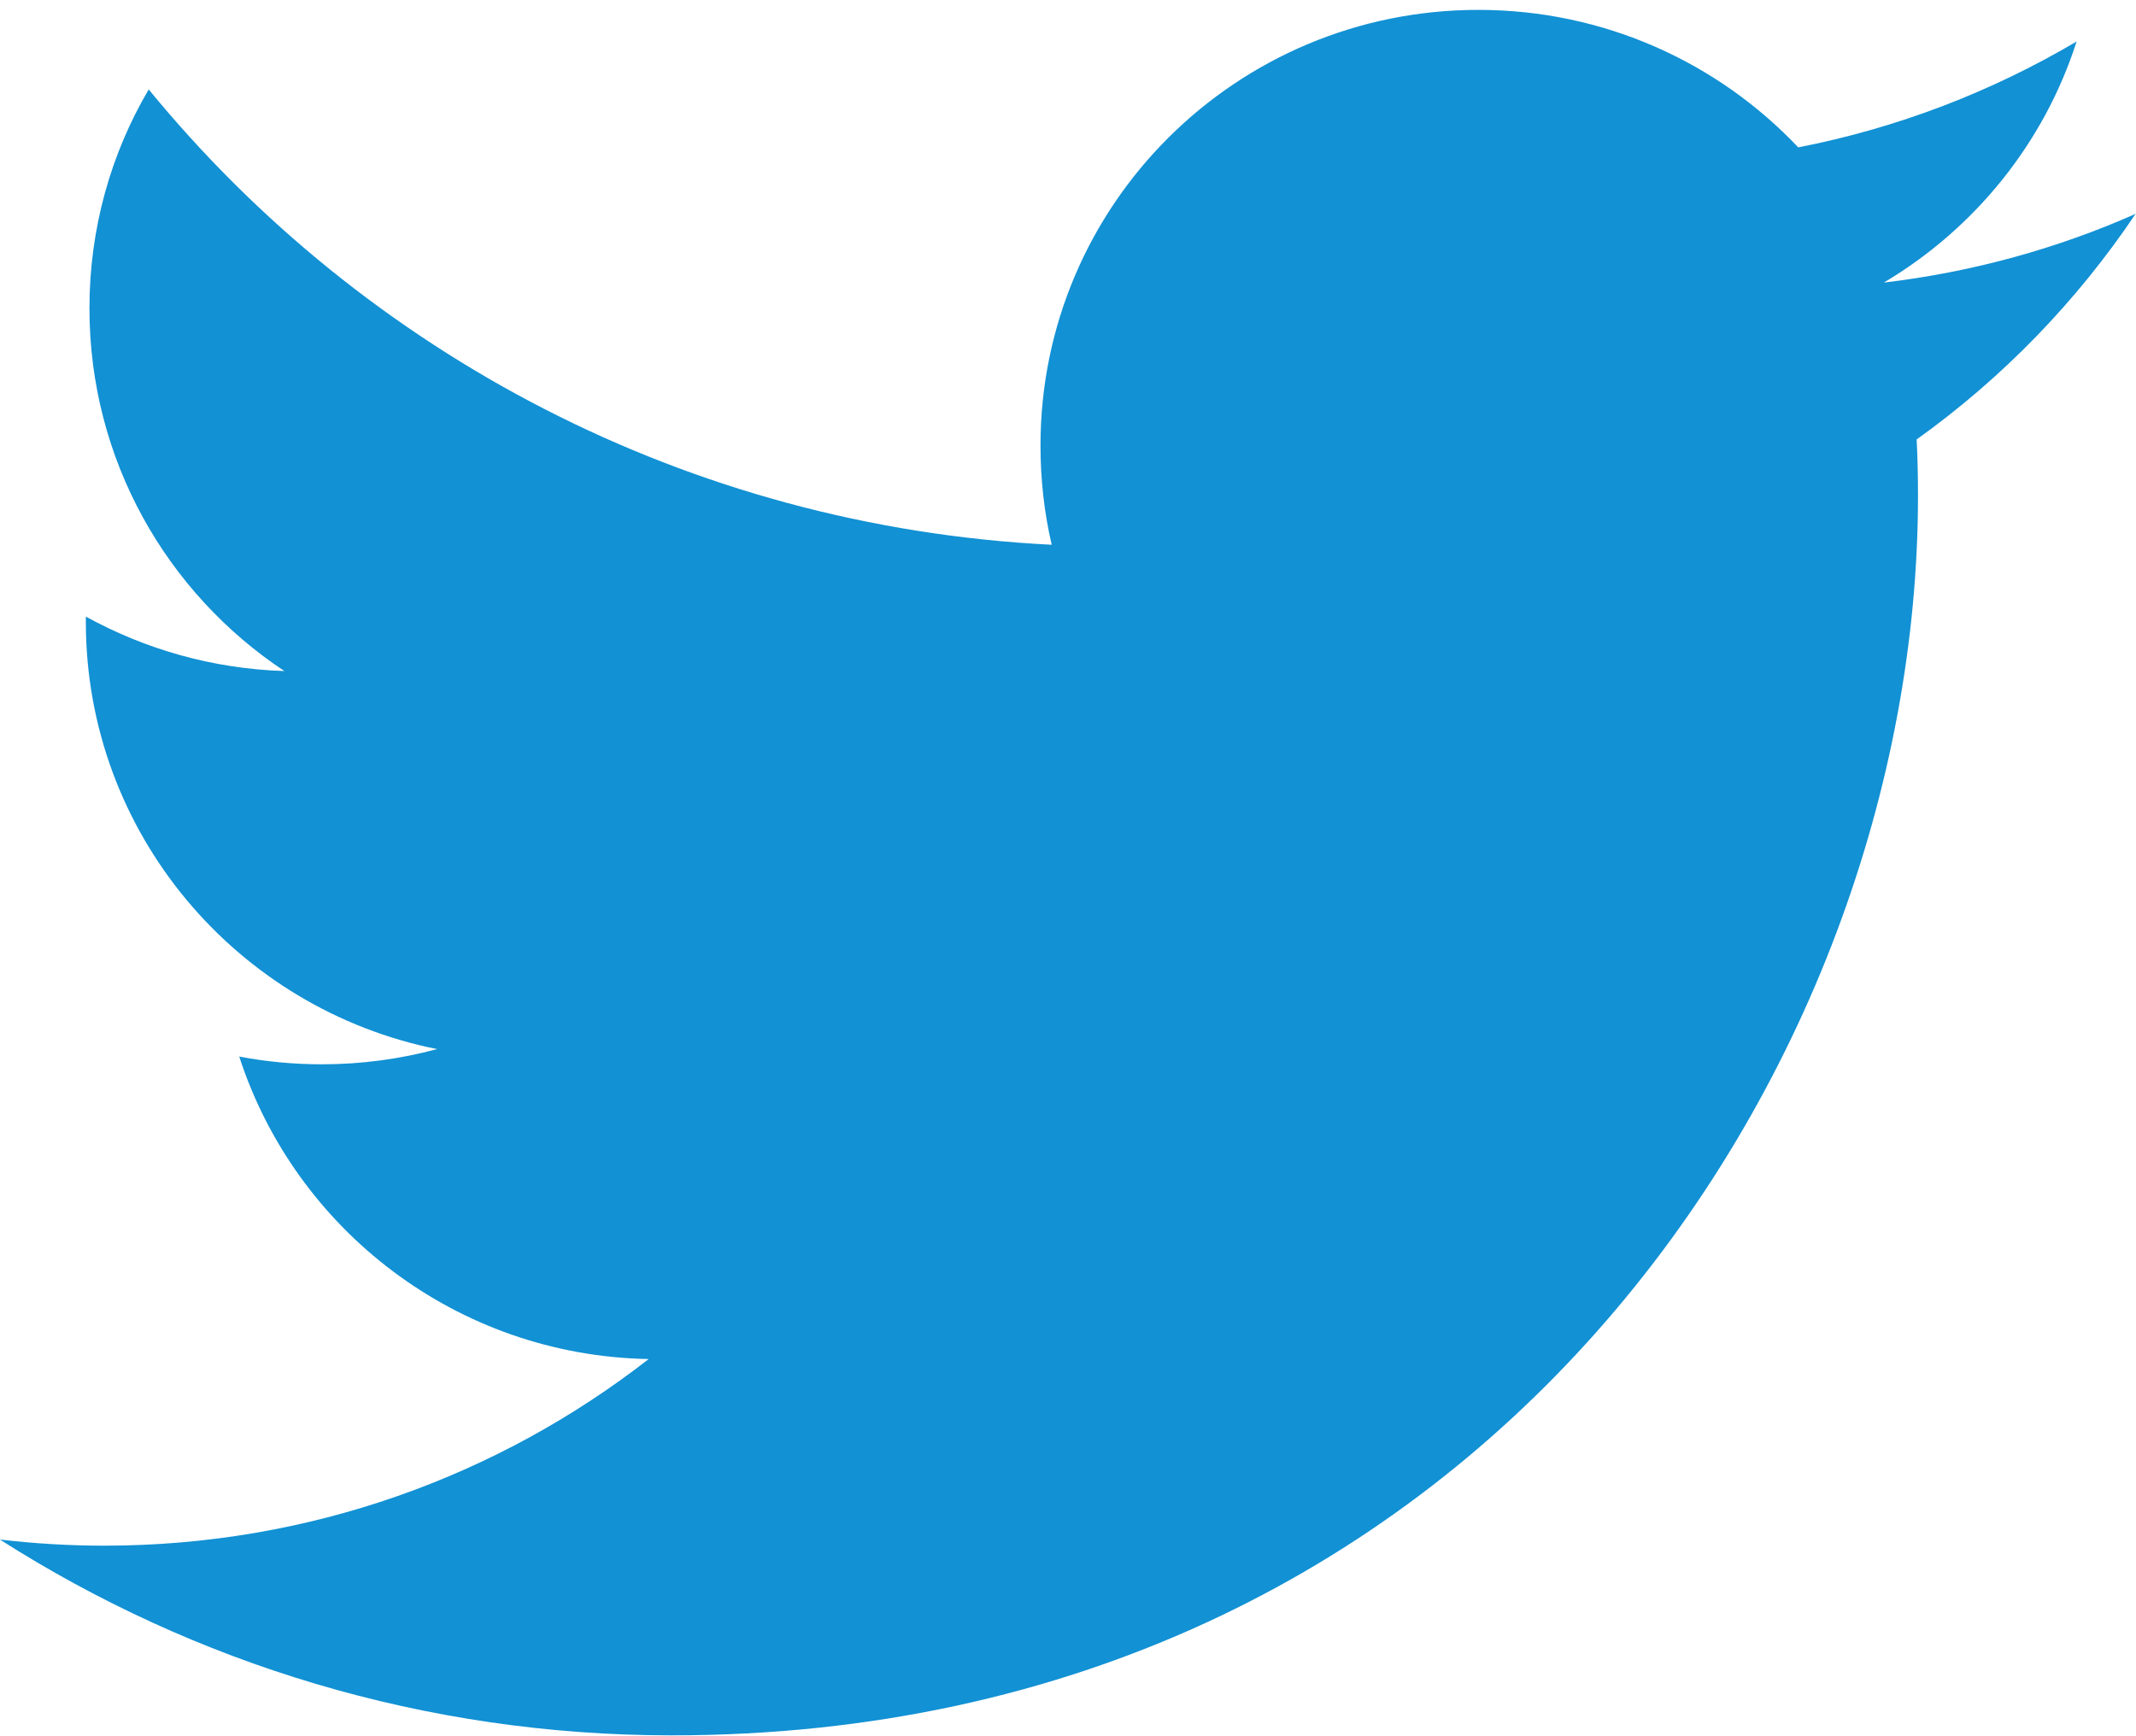
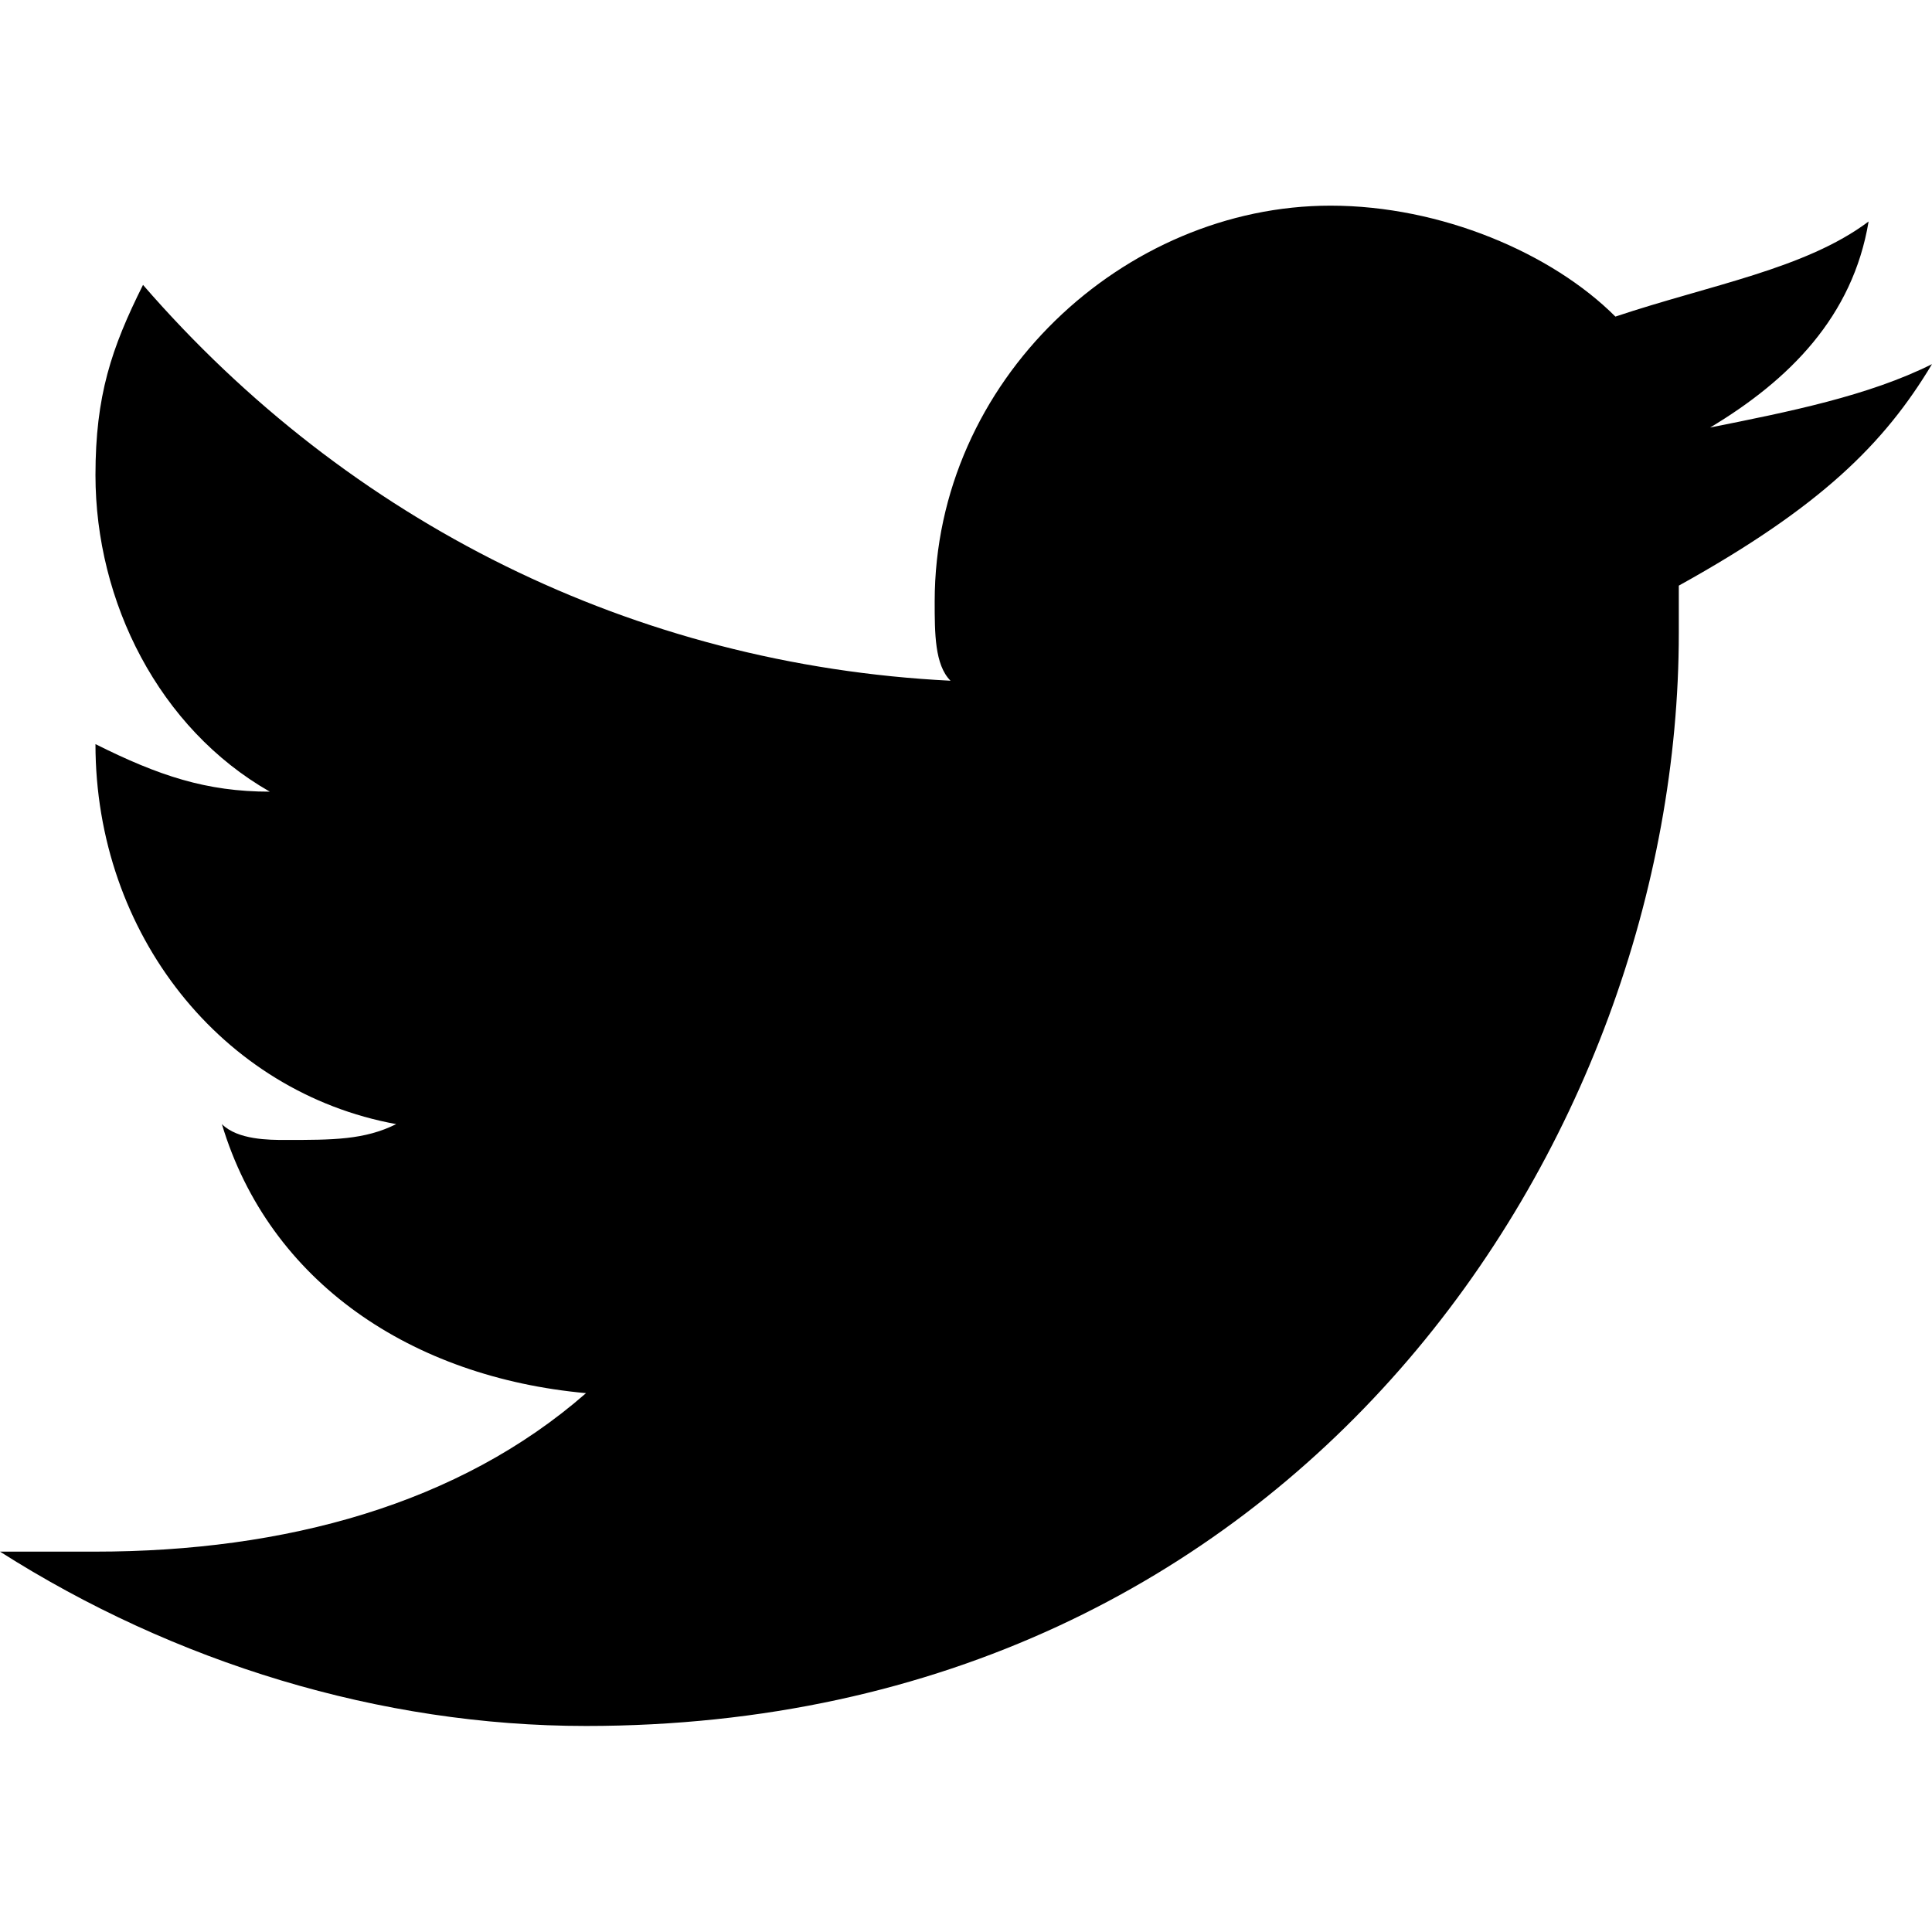
- <svg xmlns="http://www.w3.org/2000/svg" width="16" height="13" viewBox="0 0 16 13">
-   <path d="M15.995 1.603c-.588.26-1.22.435-1.884.514.68-.404 1.2-1.044 1.444-1.806-.635.375-1.337.647-2.085.793-.6-.634-1.452-1.03-2.396-1.03-1.813 0-3.28 1.46-3.28 3.263 0 .256.028.505.084.744C5.15 3.944 2.732 2.645 1.114.67.83 1.152.67 1.713.67 2.31c0 1.133.578 2.132 1.46 2.717-.538-.017-1.044-.164-1.487-.408v.04c0 1.58 1.13 2.9 2.631 3.2-.275.074-.565.114-.864.114-.212 0-.417-.02-.618-.058.42 1.296 1.63 2.24 3.067 2.266-1.125.876-2.54 1.398-4.078 1.398-.265 0-.526-.016-.782-.046C1.452 12.46 3.178 13 5.03 13c6.036 0 9.337-4.973 9.337-9.286 0-.14-.003-.282-.01-.422.643-.46 1.2-1.035 1.64-1.69h-.002z" fill="#1291D4" fill-rule="evenodd" />
+ <svg xmlns="http://www.w3.org/2000/svg" version="1.1" id="Layer_1" x="0px" y="0px" viewBox="-473 287 512 512" style="enable-background:new -473 287 512 512;" xml:space="preserve">
+   <path d="M39,383.5c-16.8,8.4-37.8,12.6-58.8,16.8c21-12.6,37.8-29.4,42-54.6c-16.8,12.6-42,16.8-67.1,25.2  c-16.8-16.8-46.2-29.4-75.5-29.4c-54.6,0-104.9,46.2-104.9,104.9c0,8.4,0,16.8,4.2,21c-83.9-4.2-159.5-42-214-104.9  c-8.4,16.8-12.6,29.4-12.6,50.4c0,33.6,16.8,67.1,46.2,83.9c-16.8,0-29.4-4.2-46.2-12.6l0,0c0,50.4,33.6,92.3,79.7,100.7  c-8.4,4.2-16.8,4.2-29.4,4.2c-4.2,0-12.6,0-16.8-4.2c12.6,42,50.4,67.1,96.5,71.3c-33.6,29.4-79.7,42-130.1,42c-8.4,0-16.8,0-25.2,0  c46.2,29.4,100.7,46.2,155.3,46.2c188.9,0,289.6-155.3,289.6-289.6c0-4.2,0-8.4,0-12.6C9.6,421.3,26.4,404.5,39,383.5L39,383.5  L39,383.5z" />
</svg>
